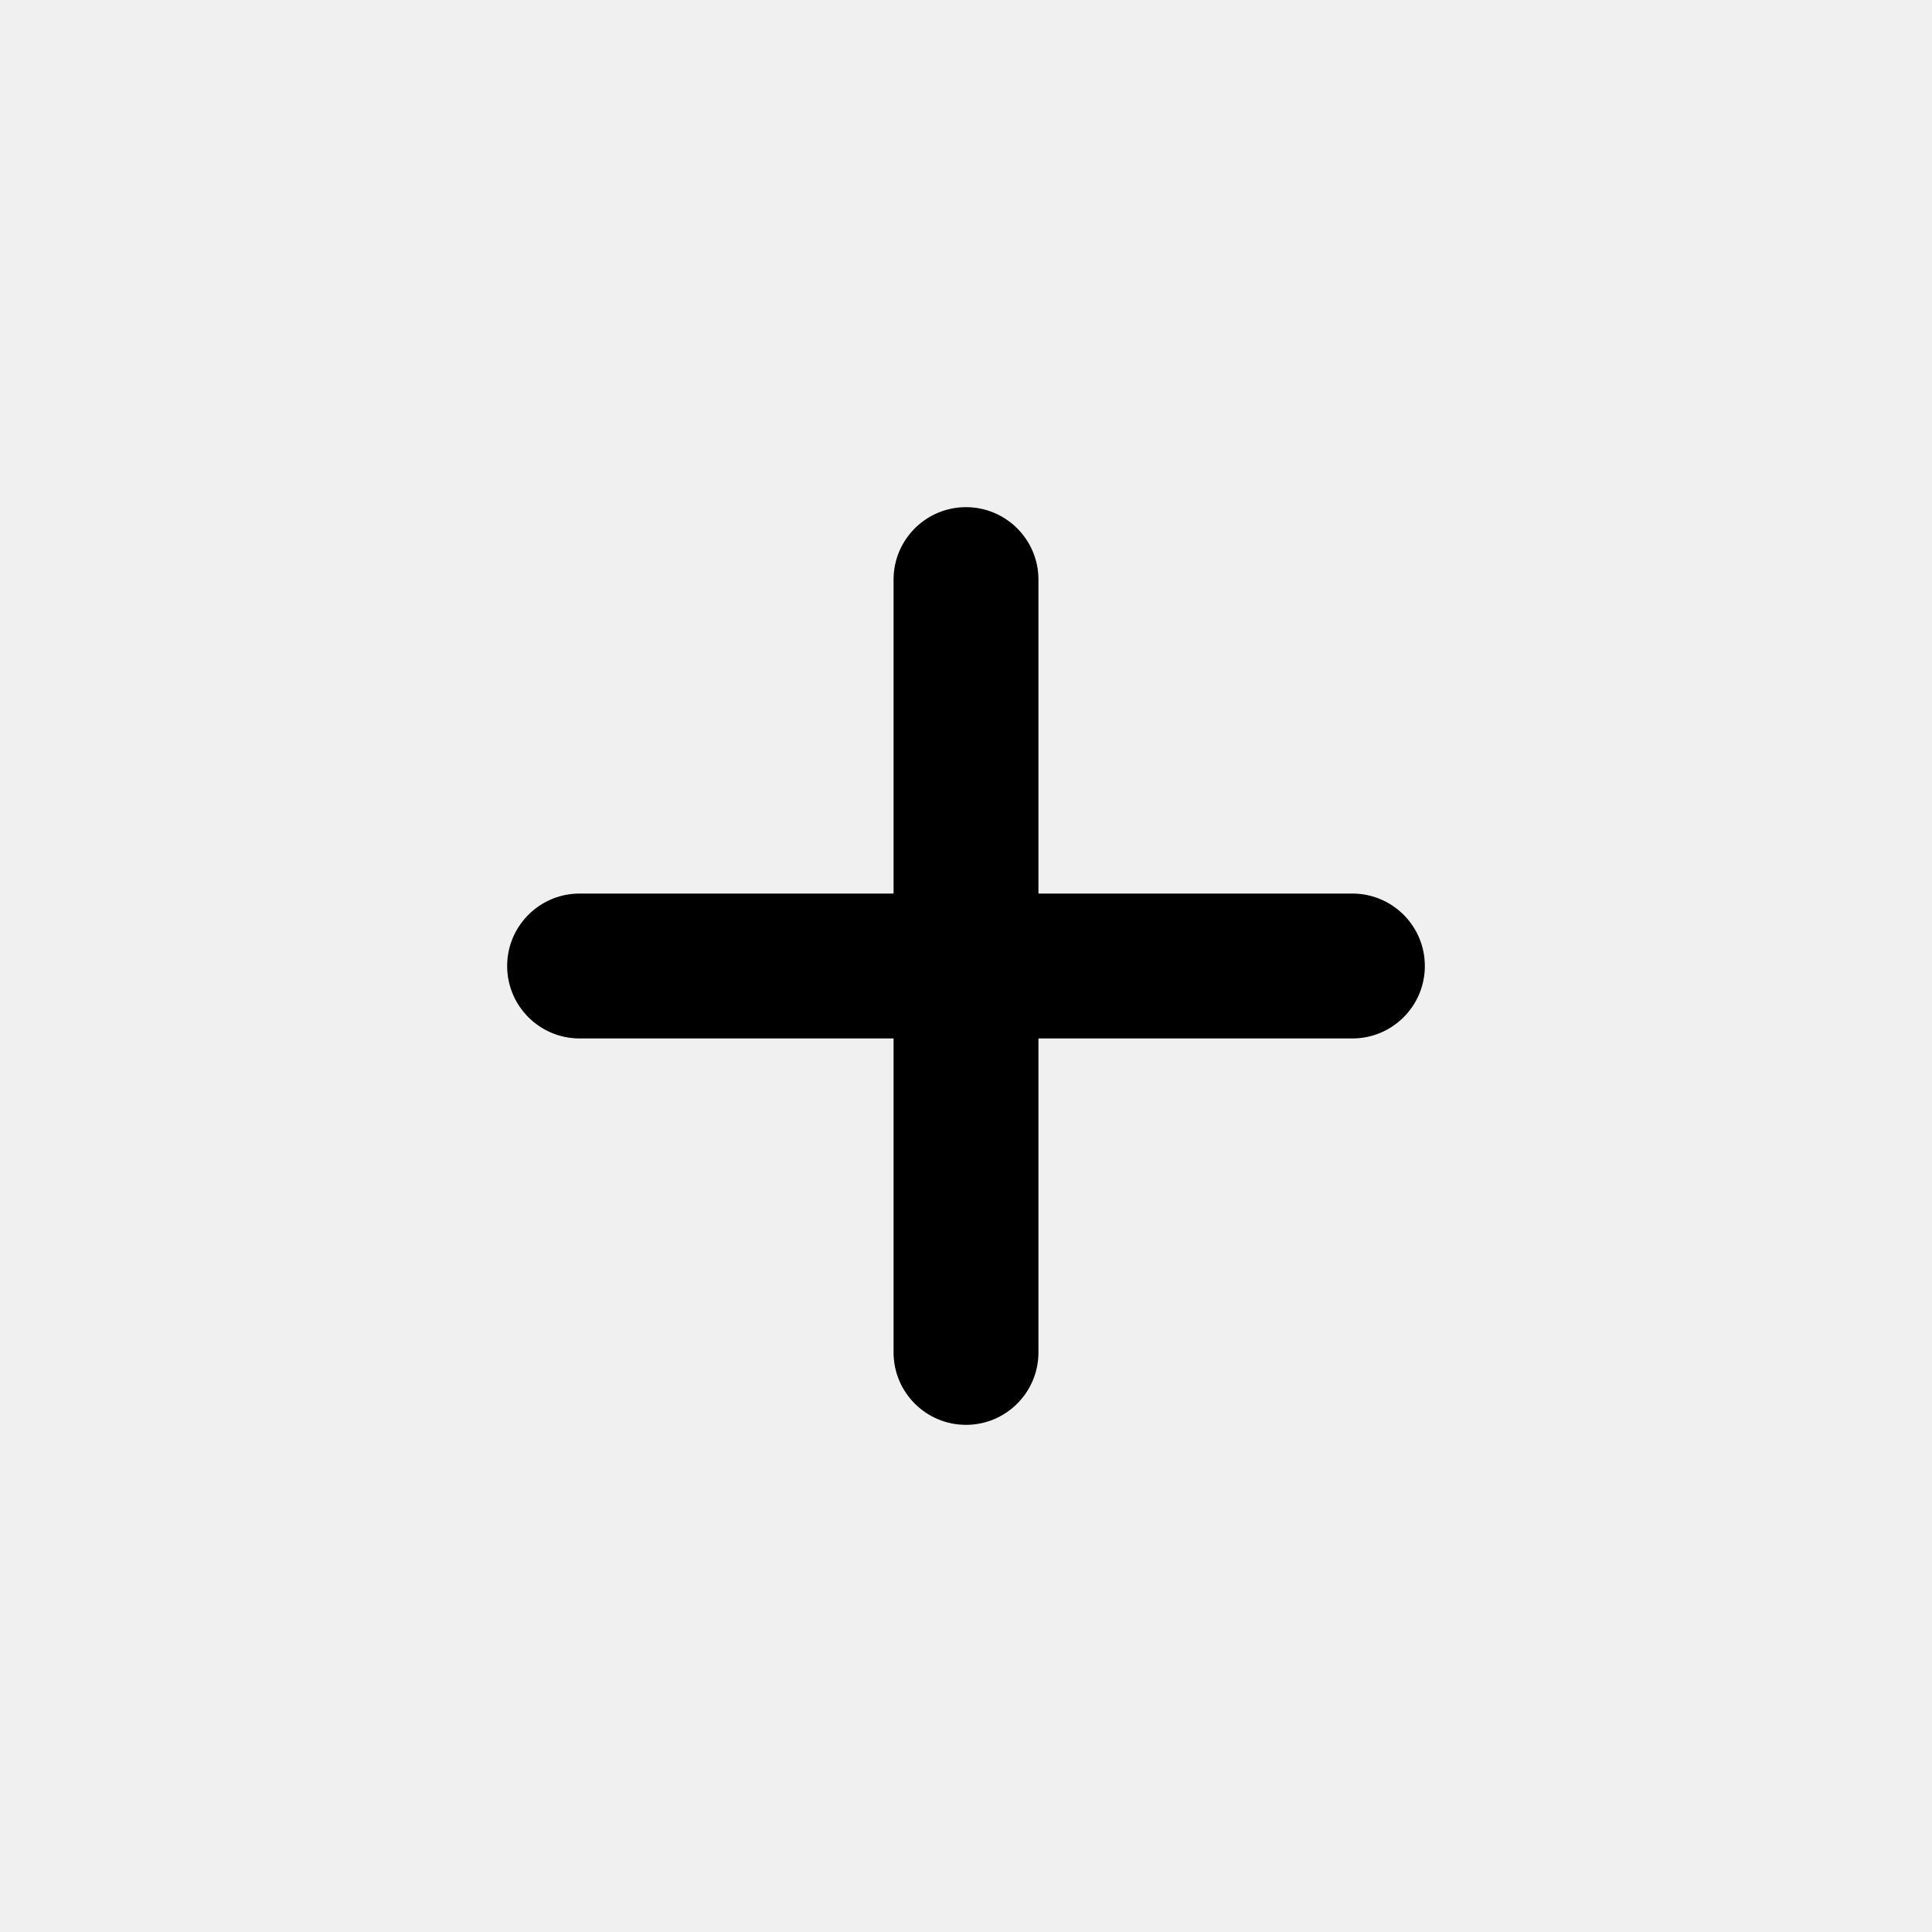
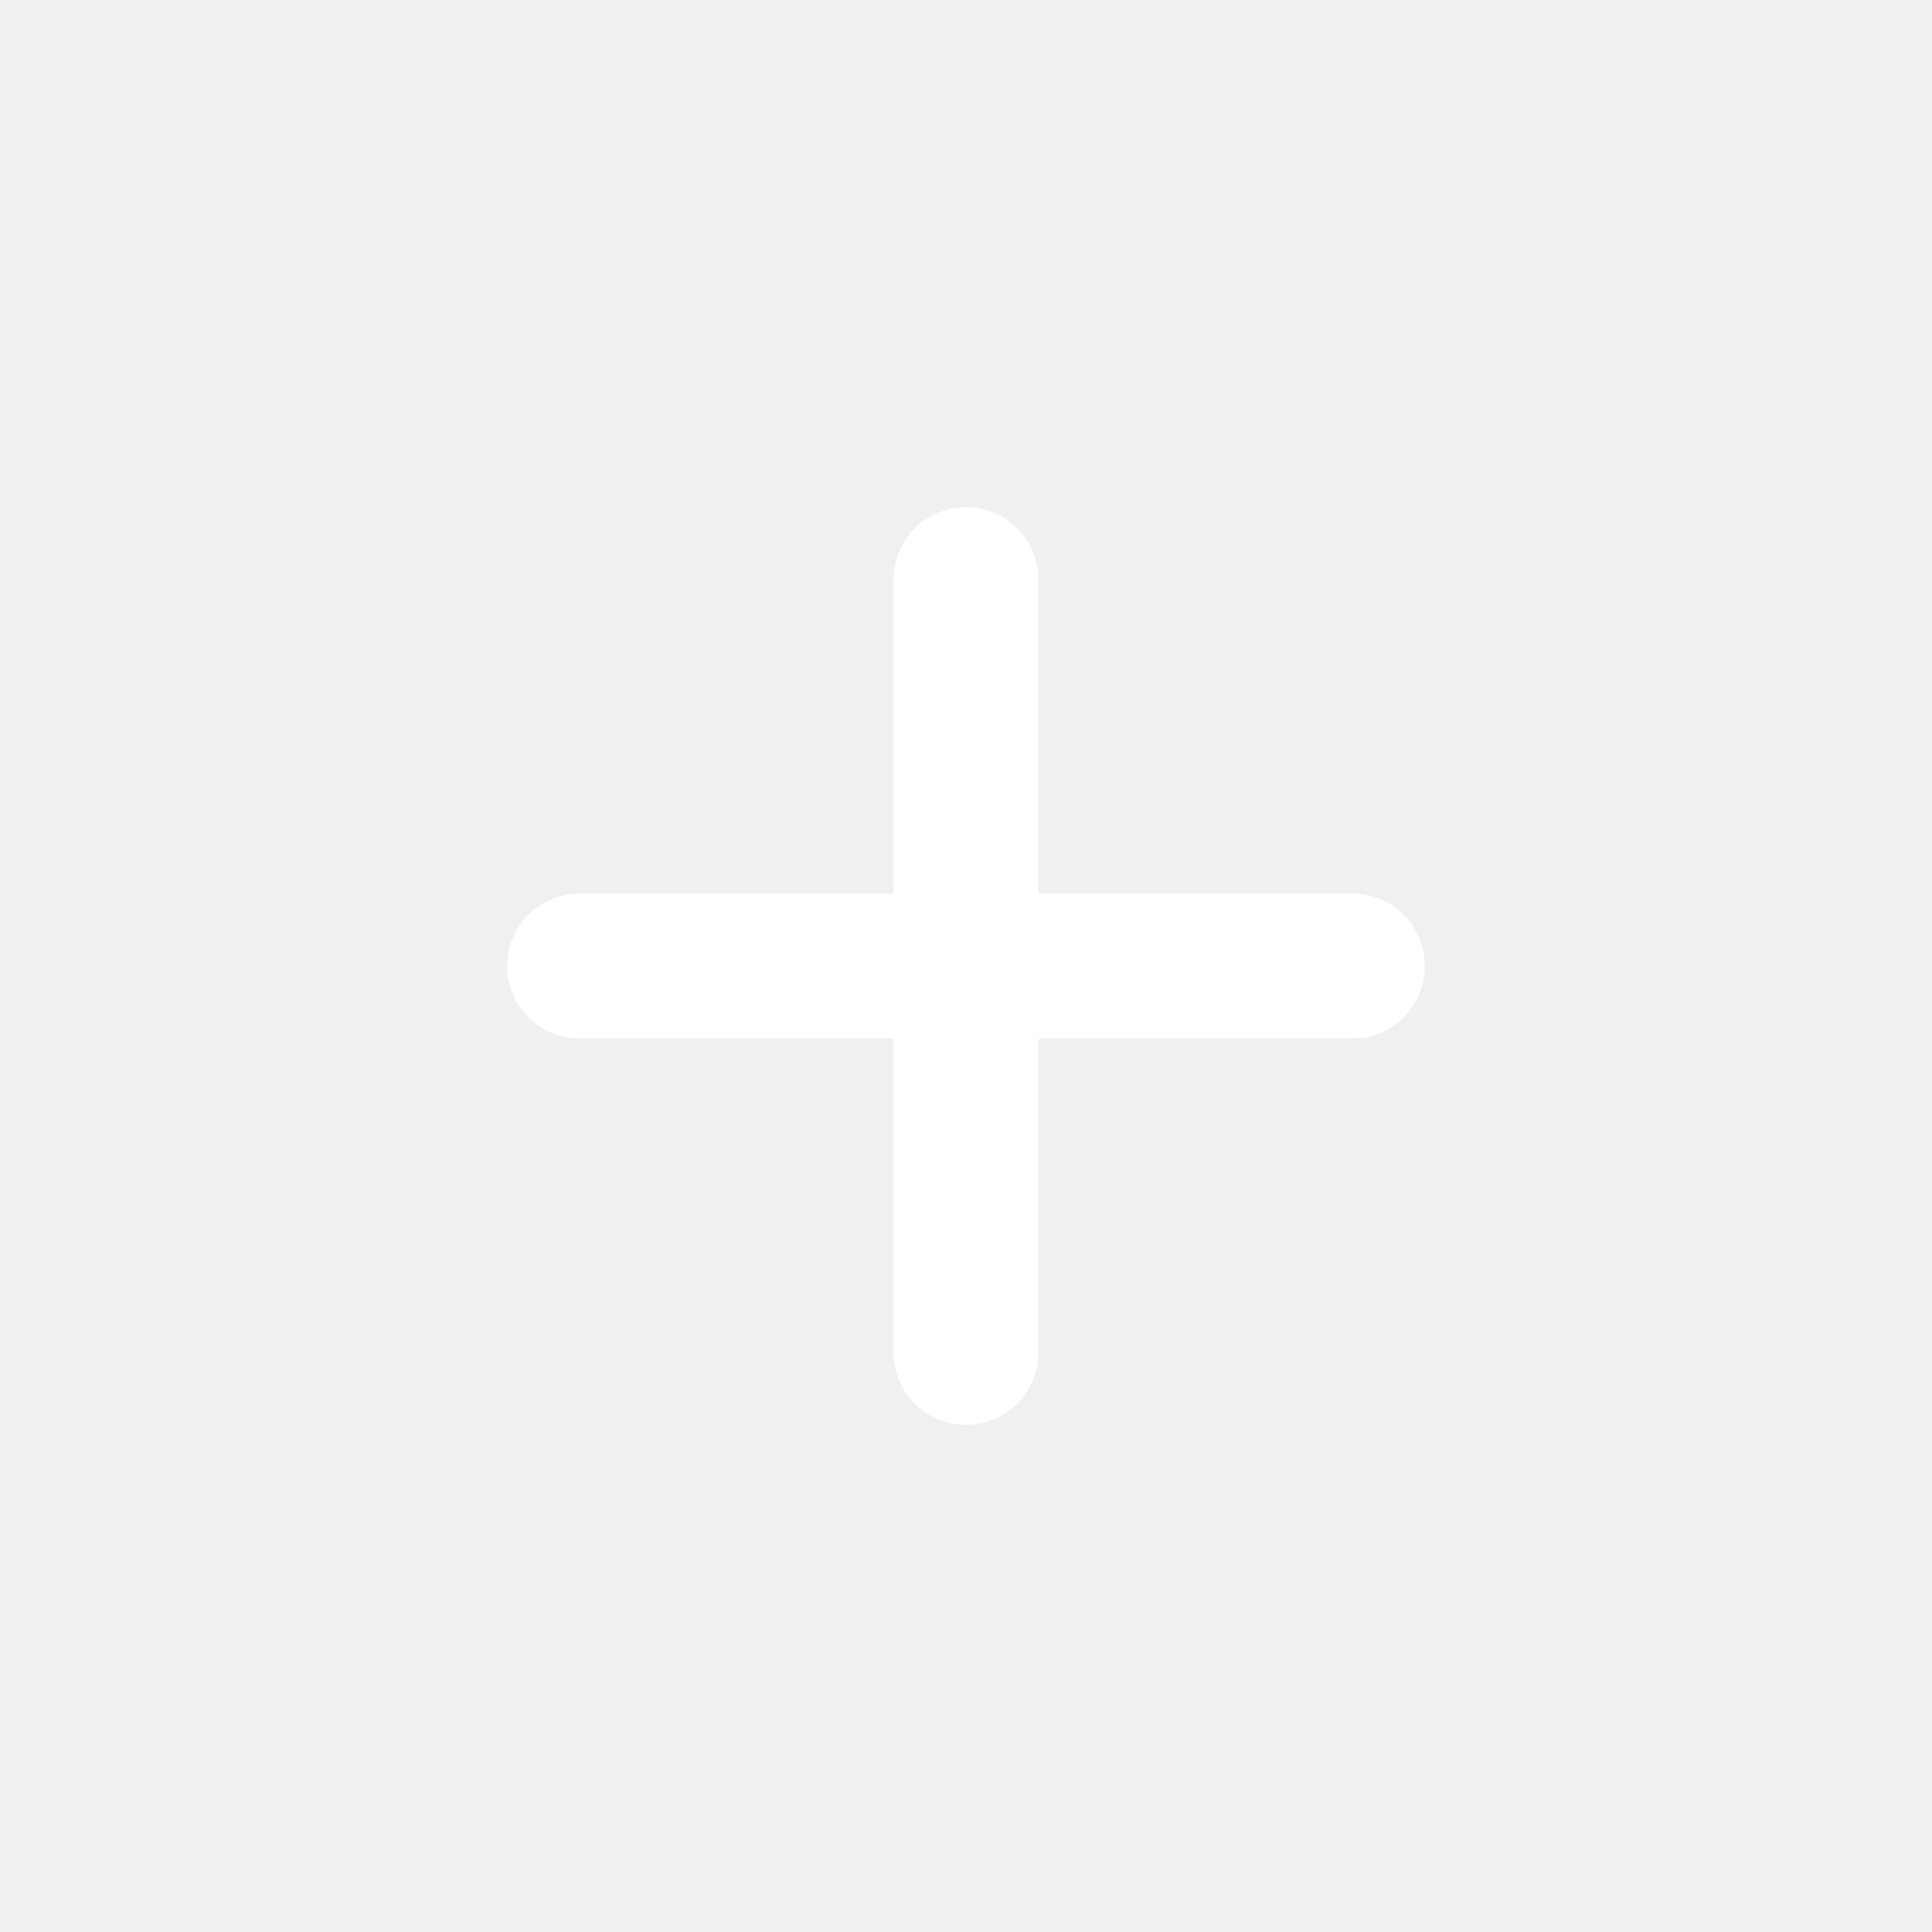
<svg xmlns="http://www.w3.org/2000/svg" width="20" height="20" viewBox="0 0 20 20" fill="none">
-   <path fill-rule="evenodd" clip-rule="evenodd" d="M10.75 6C10.75 5.586 10.414 5.25 10 5.25C9.586 5.25 9.25 5.586 9.25 6V9.25H6C5.586 9.25 5.25 9.586 5.25 10C5.25 10.414 5.586 10.75 6 10.75H9.25V14C9.25 14.414 9.586 14.75 10 14.75C10.414 14.75 10.75 14.414 10.75 14V10.75H14C14.414 10.75 14.75 10.414 14.75 10C14.75 9.586 14.414 9.25 14 9.25H10.75V6Z" fill="currentColor" />
+   <path fill-rule="evenodd" clip-rule="evenodd" d="M10.75 6C10.75 5.586 10.414 5.25 10 5.25C9.586 5.25 9.25 5.586 9.25 6V9.25H6C5.586 9.25 5.25 9.586 5.25 10C5.25 10.414 5.586 10.75 6 10.75H9.25V14C9.25 14.414 9.586 14.75 10 14.75C10.414 14.75 10.75 14.414 10.75 14V10.75H14C14.414 10.75 14.75 10.414 14.75 10C14.75 9.586 14.414 9.25 14 9.25H10.75V6Z" fill="white" />
</svg>
